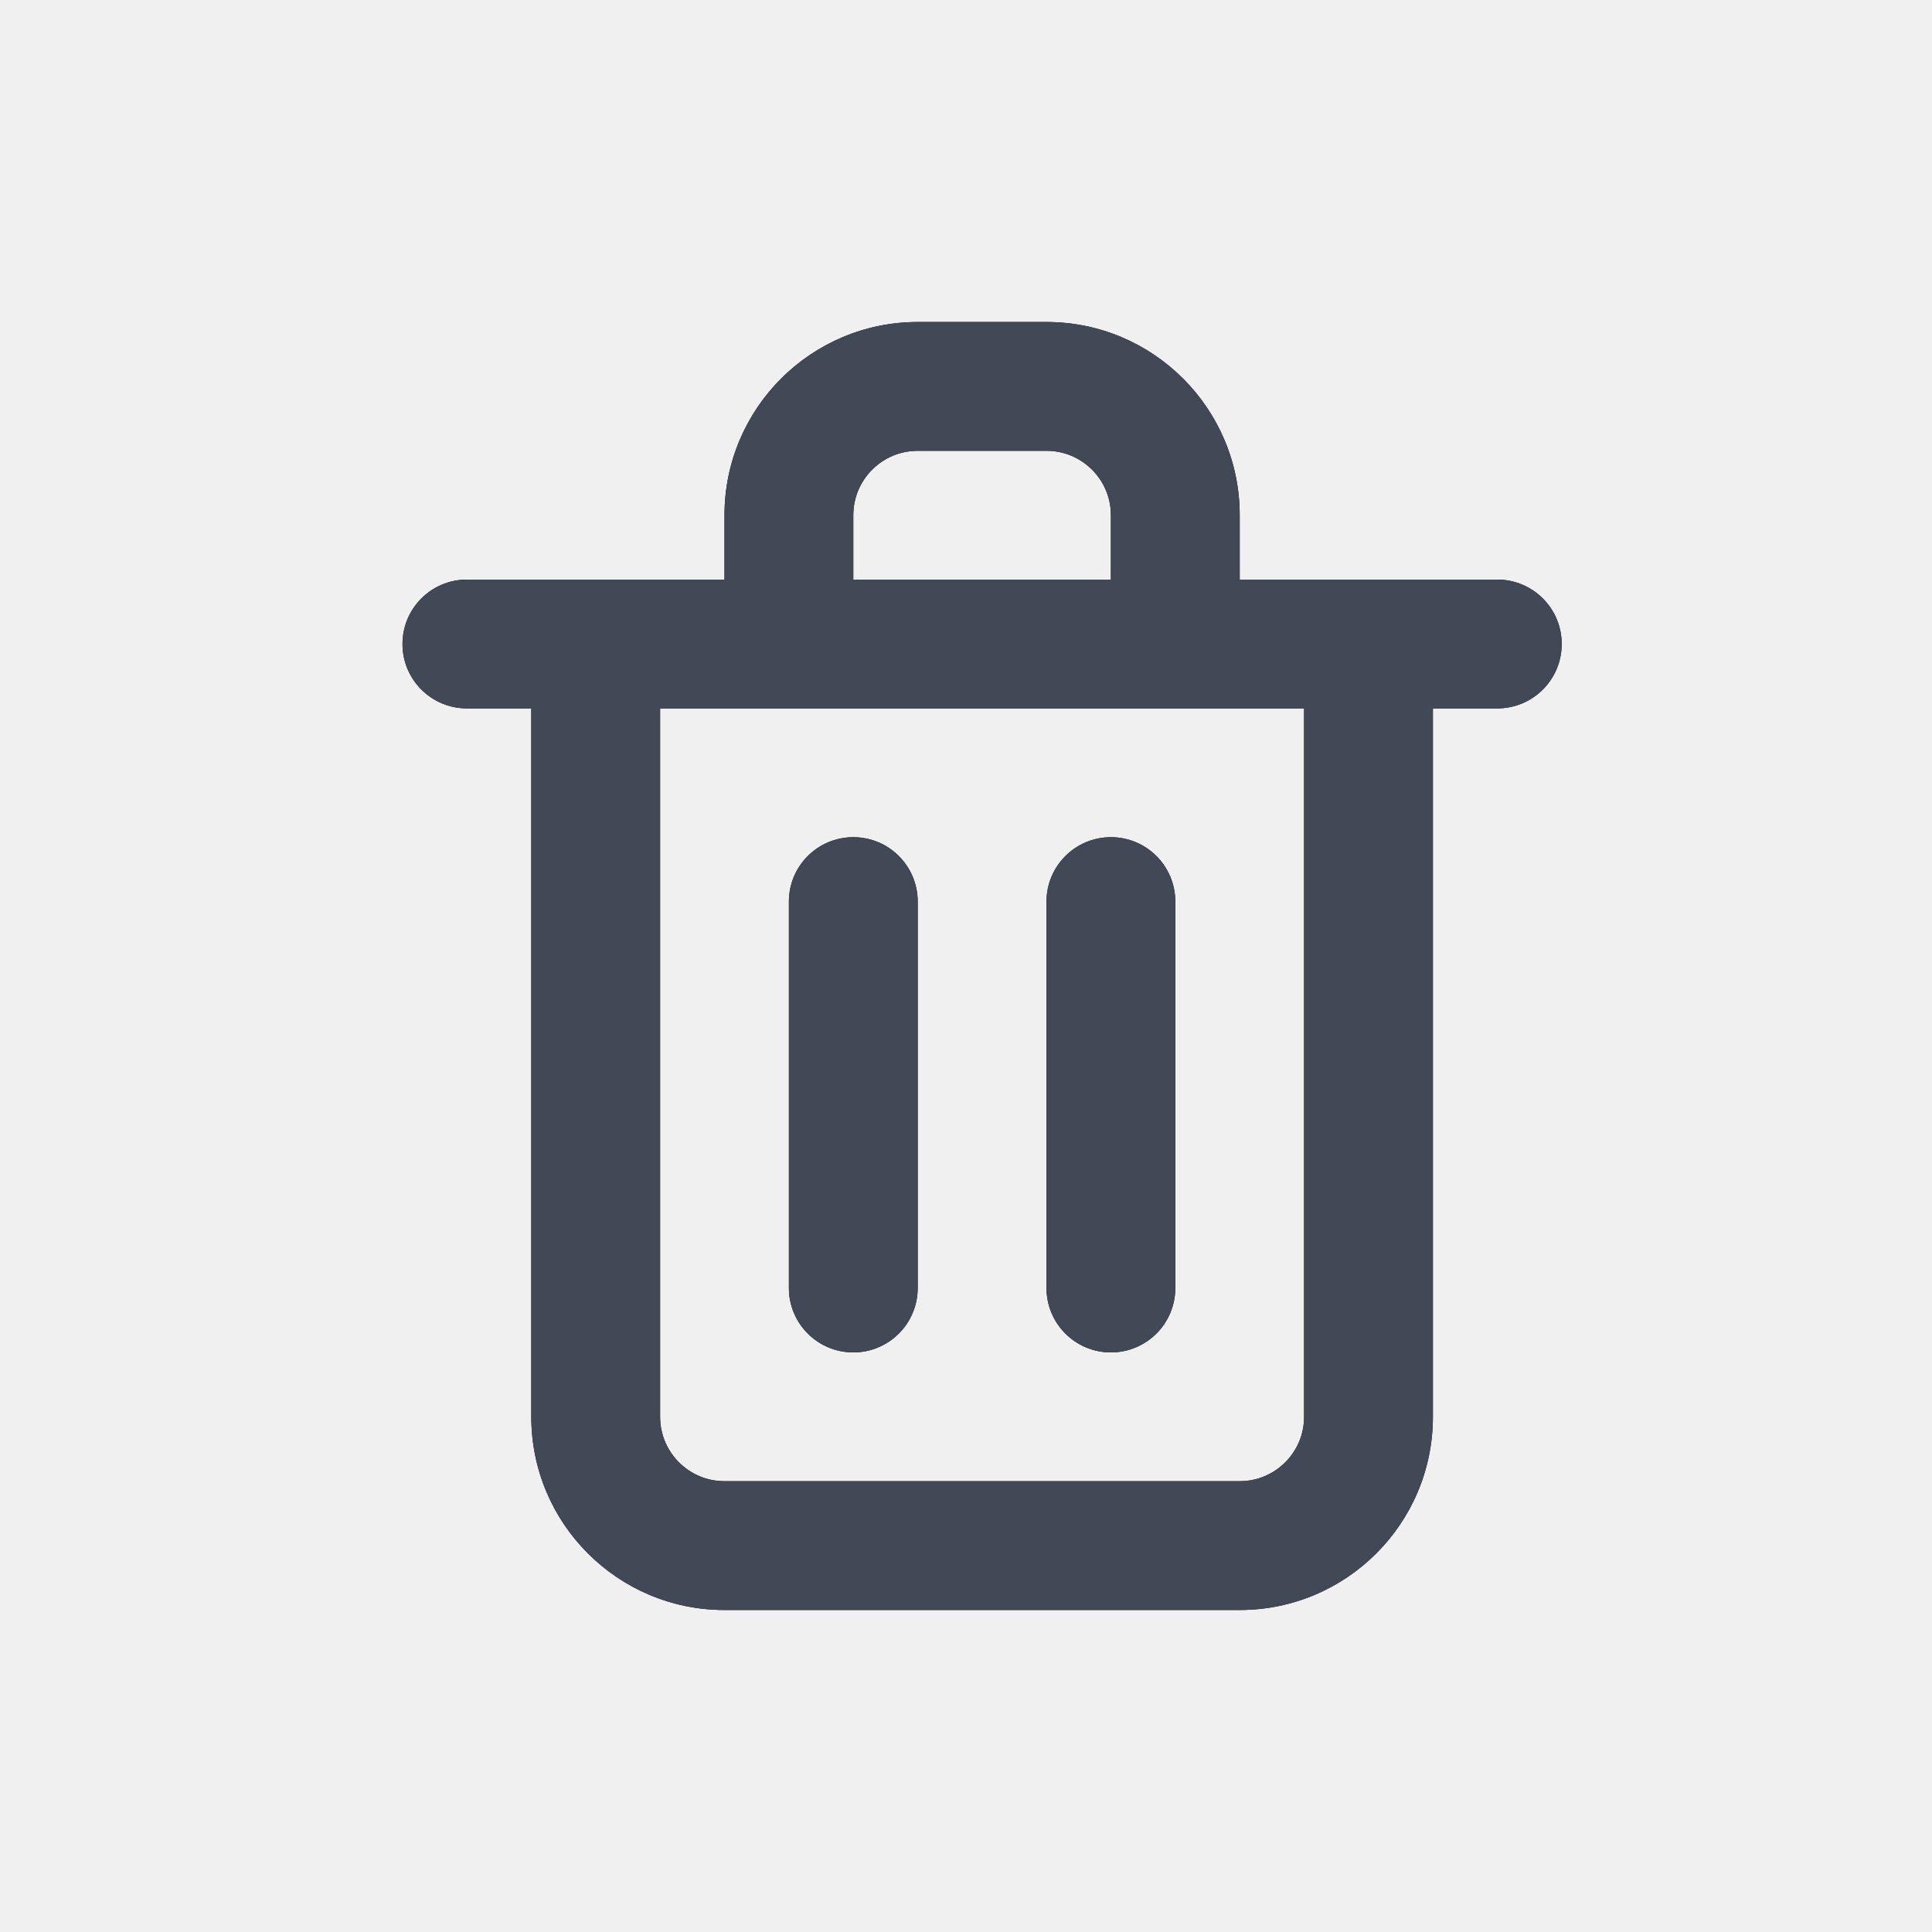
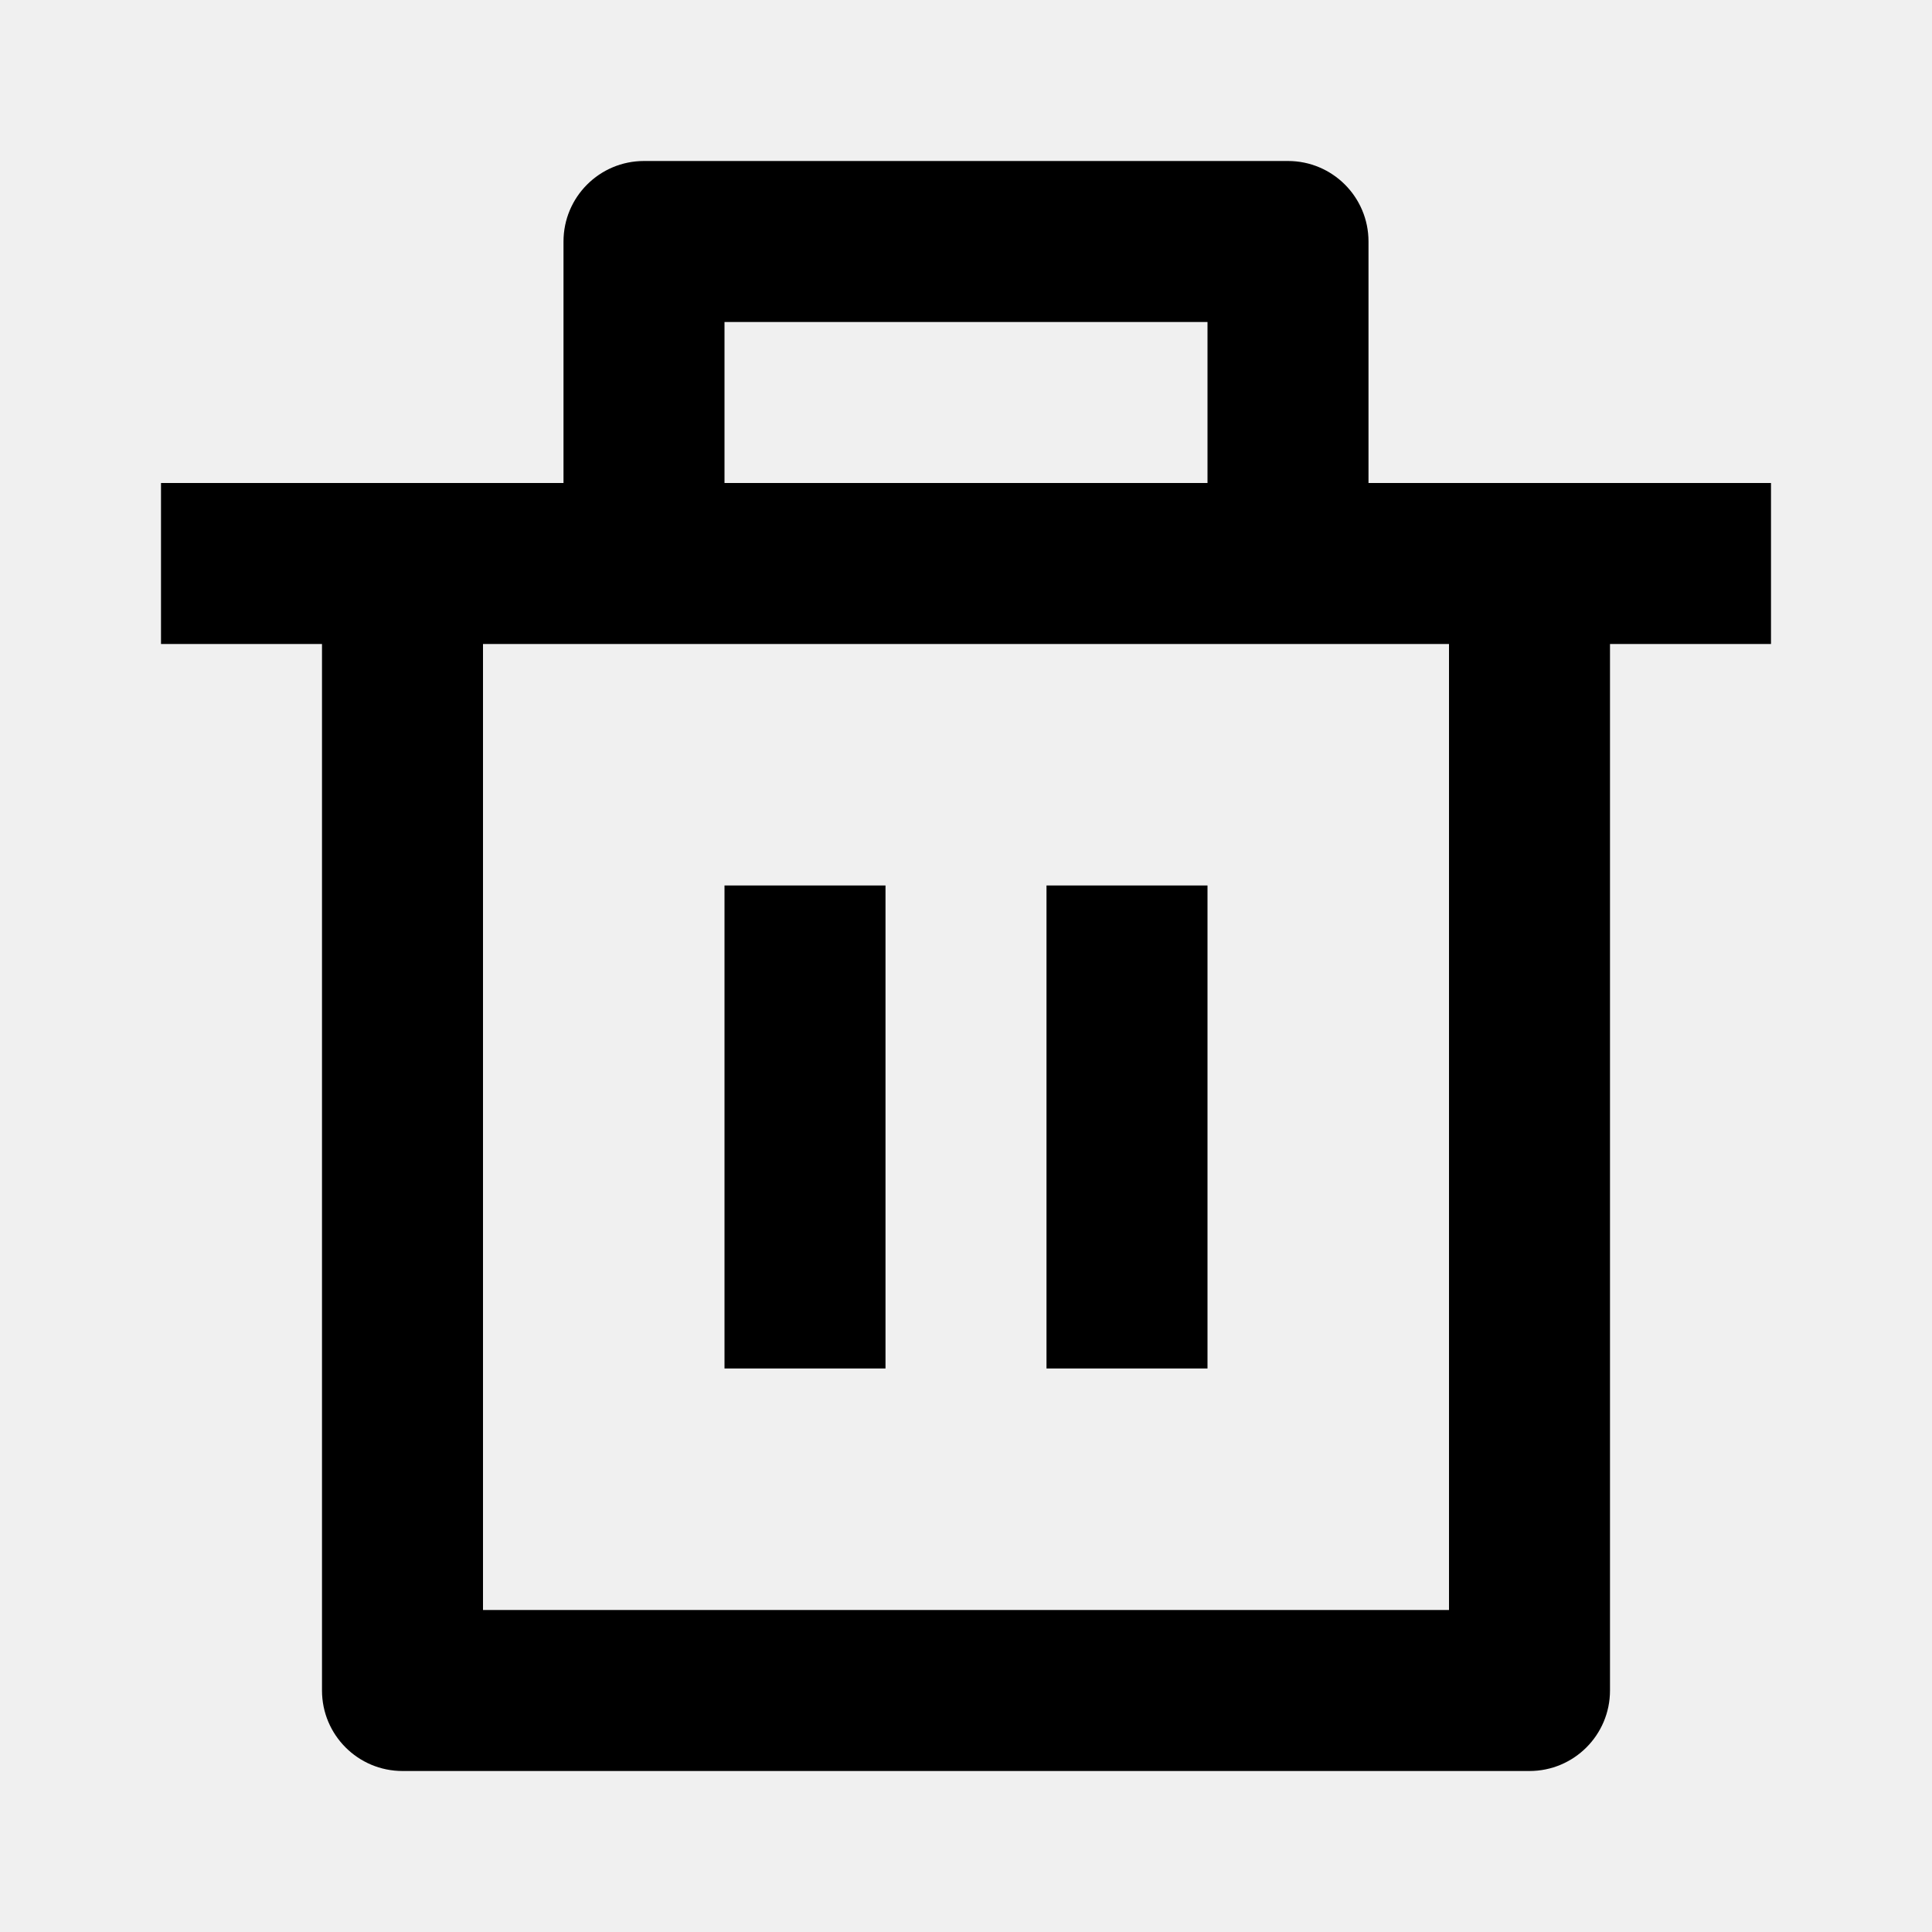
- <svg xmlns="http://www.w3.org/2000/svg" xmlns:xlink="http://www.w3.org/1999/xlink" width="24px" height="24px" viewBox="0 0 24 24" version="1.1">
-   <defs>
-     <path d="M5.6,12.8 C6.042,12.8 6.4,12.442 6.4,12 L6.4,7.2 C6.4,6.758 6.042,6.4 5.6,6.4 C5.158,6.4 4.8,6.758 4.8,7.2 L4.8,12 C4.8,12.442 5.158,12.8 5.6,12.8 Z M13.6,3.2 L10.4,3.2 L10.4,2.4 C10.4,1.075 9.325,0 8,0 L6.4,0 C5.075,0 4,1.075 4,2.4 L4,3.2 L0.8,3.2 C0.358,3.2 0,3.558 0,4 C0,4.442 0.358,4.8 0.8,4.8 L1.6,4.8 L1.6,13.6 C1.6,14.925 2.675,16 4,16 L10.4,16 C11.725,16 12.8,14.925 12.8,13.6 L12.8,4.8 L13.6,4.8 C14.042,4.8 14.4,4.442 14.4,4 C14.4,3.558 14.042,3.2 13.6,3.2 Z M5.6,2.4 C5.6,1.958 5.958,1.6 6.4,1.6 L8,1.6 C8.442,1.6 8.8,1.958 8.8,2.4 L8.8,3.2 L5.6,3.2 L5.6,2.4 Z M11.2,13.6 C11.2,14.042 10.842,14.4 10.4,14.4 L4,14.4 C3.558,14.4 3.2,14.042 3.2,13.6 L3.2,4.8 L11.2,4.8 L11.2,13.6 Z M8.8,12.8 C9.242,12.8 9.6,12.442 9.6,12 L9.6,7.2 C9.6,6.758 9.242,6.4 8.8,6.4 C8.358,6.4 8,6.758 8,7.2 L8,12 C8,12.442 8.358,12.8 8.8,12.8 Z" id="path-1" />
-   </defs>
-   <g id="Icones/FranceTransfert/Supprimer" stroke="none" stroke-width="1" fill="none" fill-rule="evenodd">
-     <g id="Colors/Icones" transform="translate(5, 4)">
-       <mask id="mask-2" fill="white">
-         <use xlink:href="#path-1" />
-       </mask>
-       <use id="Mask" fill="#000000" fill-rule="nonzero" xlink:href="#path-1" />
-       <g id="Colors/FranceTransfert/Neutres/Gris-medium-1" mask="url(#mask-2)" fill="#414856">
-         <g transform="translate(-7, -1)" id="Colors/France-transfert/Neutres/Gris-medium-1">
-           <rect x="0" y="0" width="24" height="24" />
-         </g>
-       </g>
-     </g>
-   </g>
+ <svg xmlns="http://www.w3.org/2000/svg" viewBox="0 0 24 24" width="24" height="24">
+   <path fill="none" d="M0 0h24v24H0z" />
+   <path d="M17 6h5v2h-2v13a1 1 0 0 1-1 1H5a1 1 0 0 1-1-1V8H2V6h5V3a1 1 0 0 1 1-1h8a1 1 0 0 1 1 1v3zm1 2H6v12h12V8zm-9 3h2v6H9v-6zm4 0h2v6h-2v-6zM9 4v2h6V4H9z" />
</svg>
